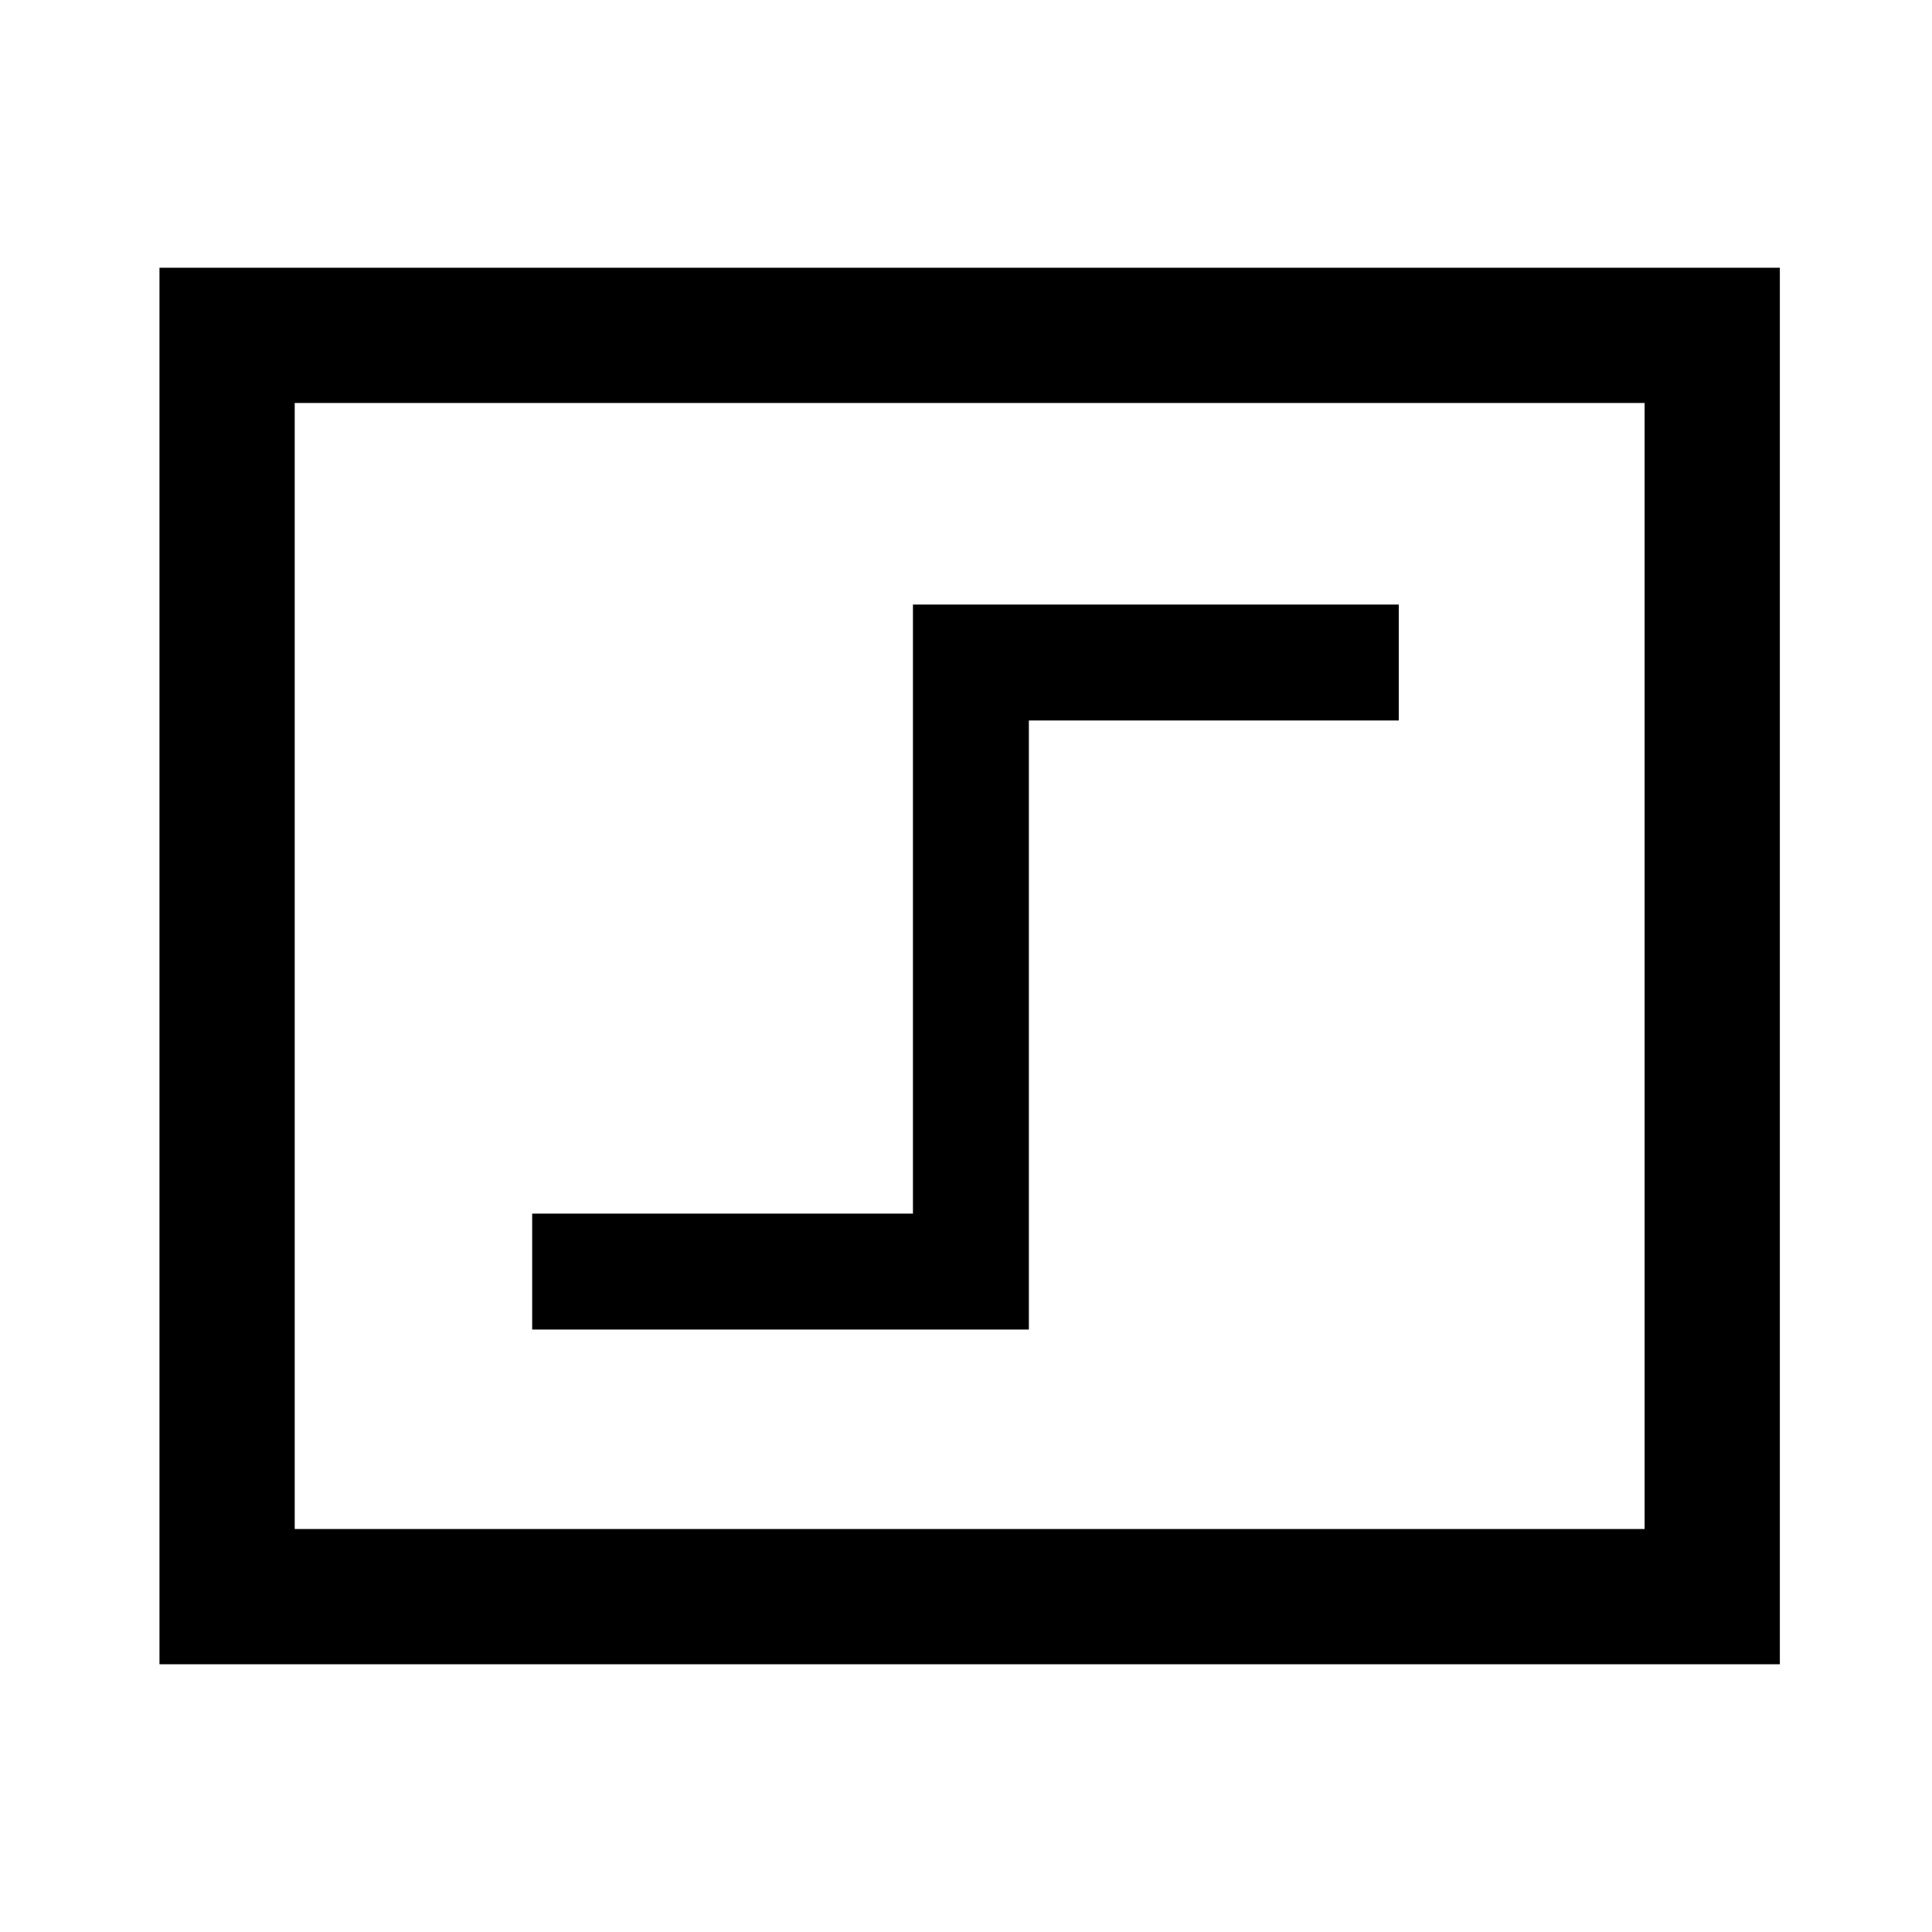
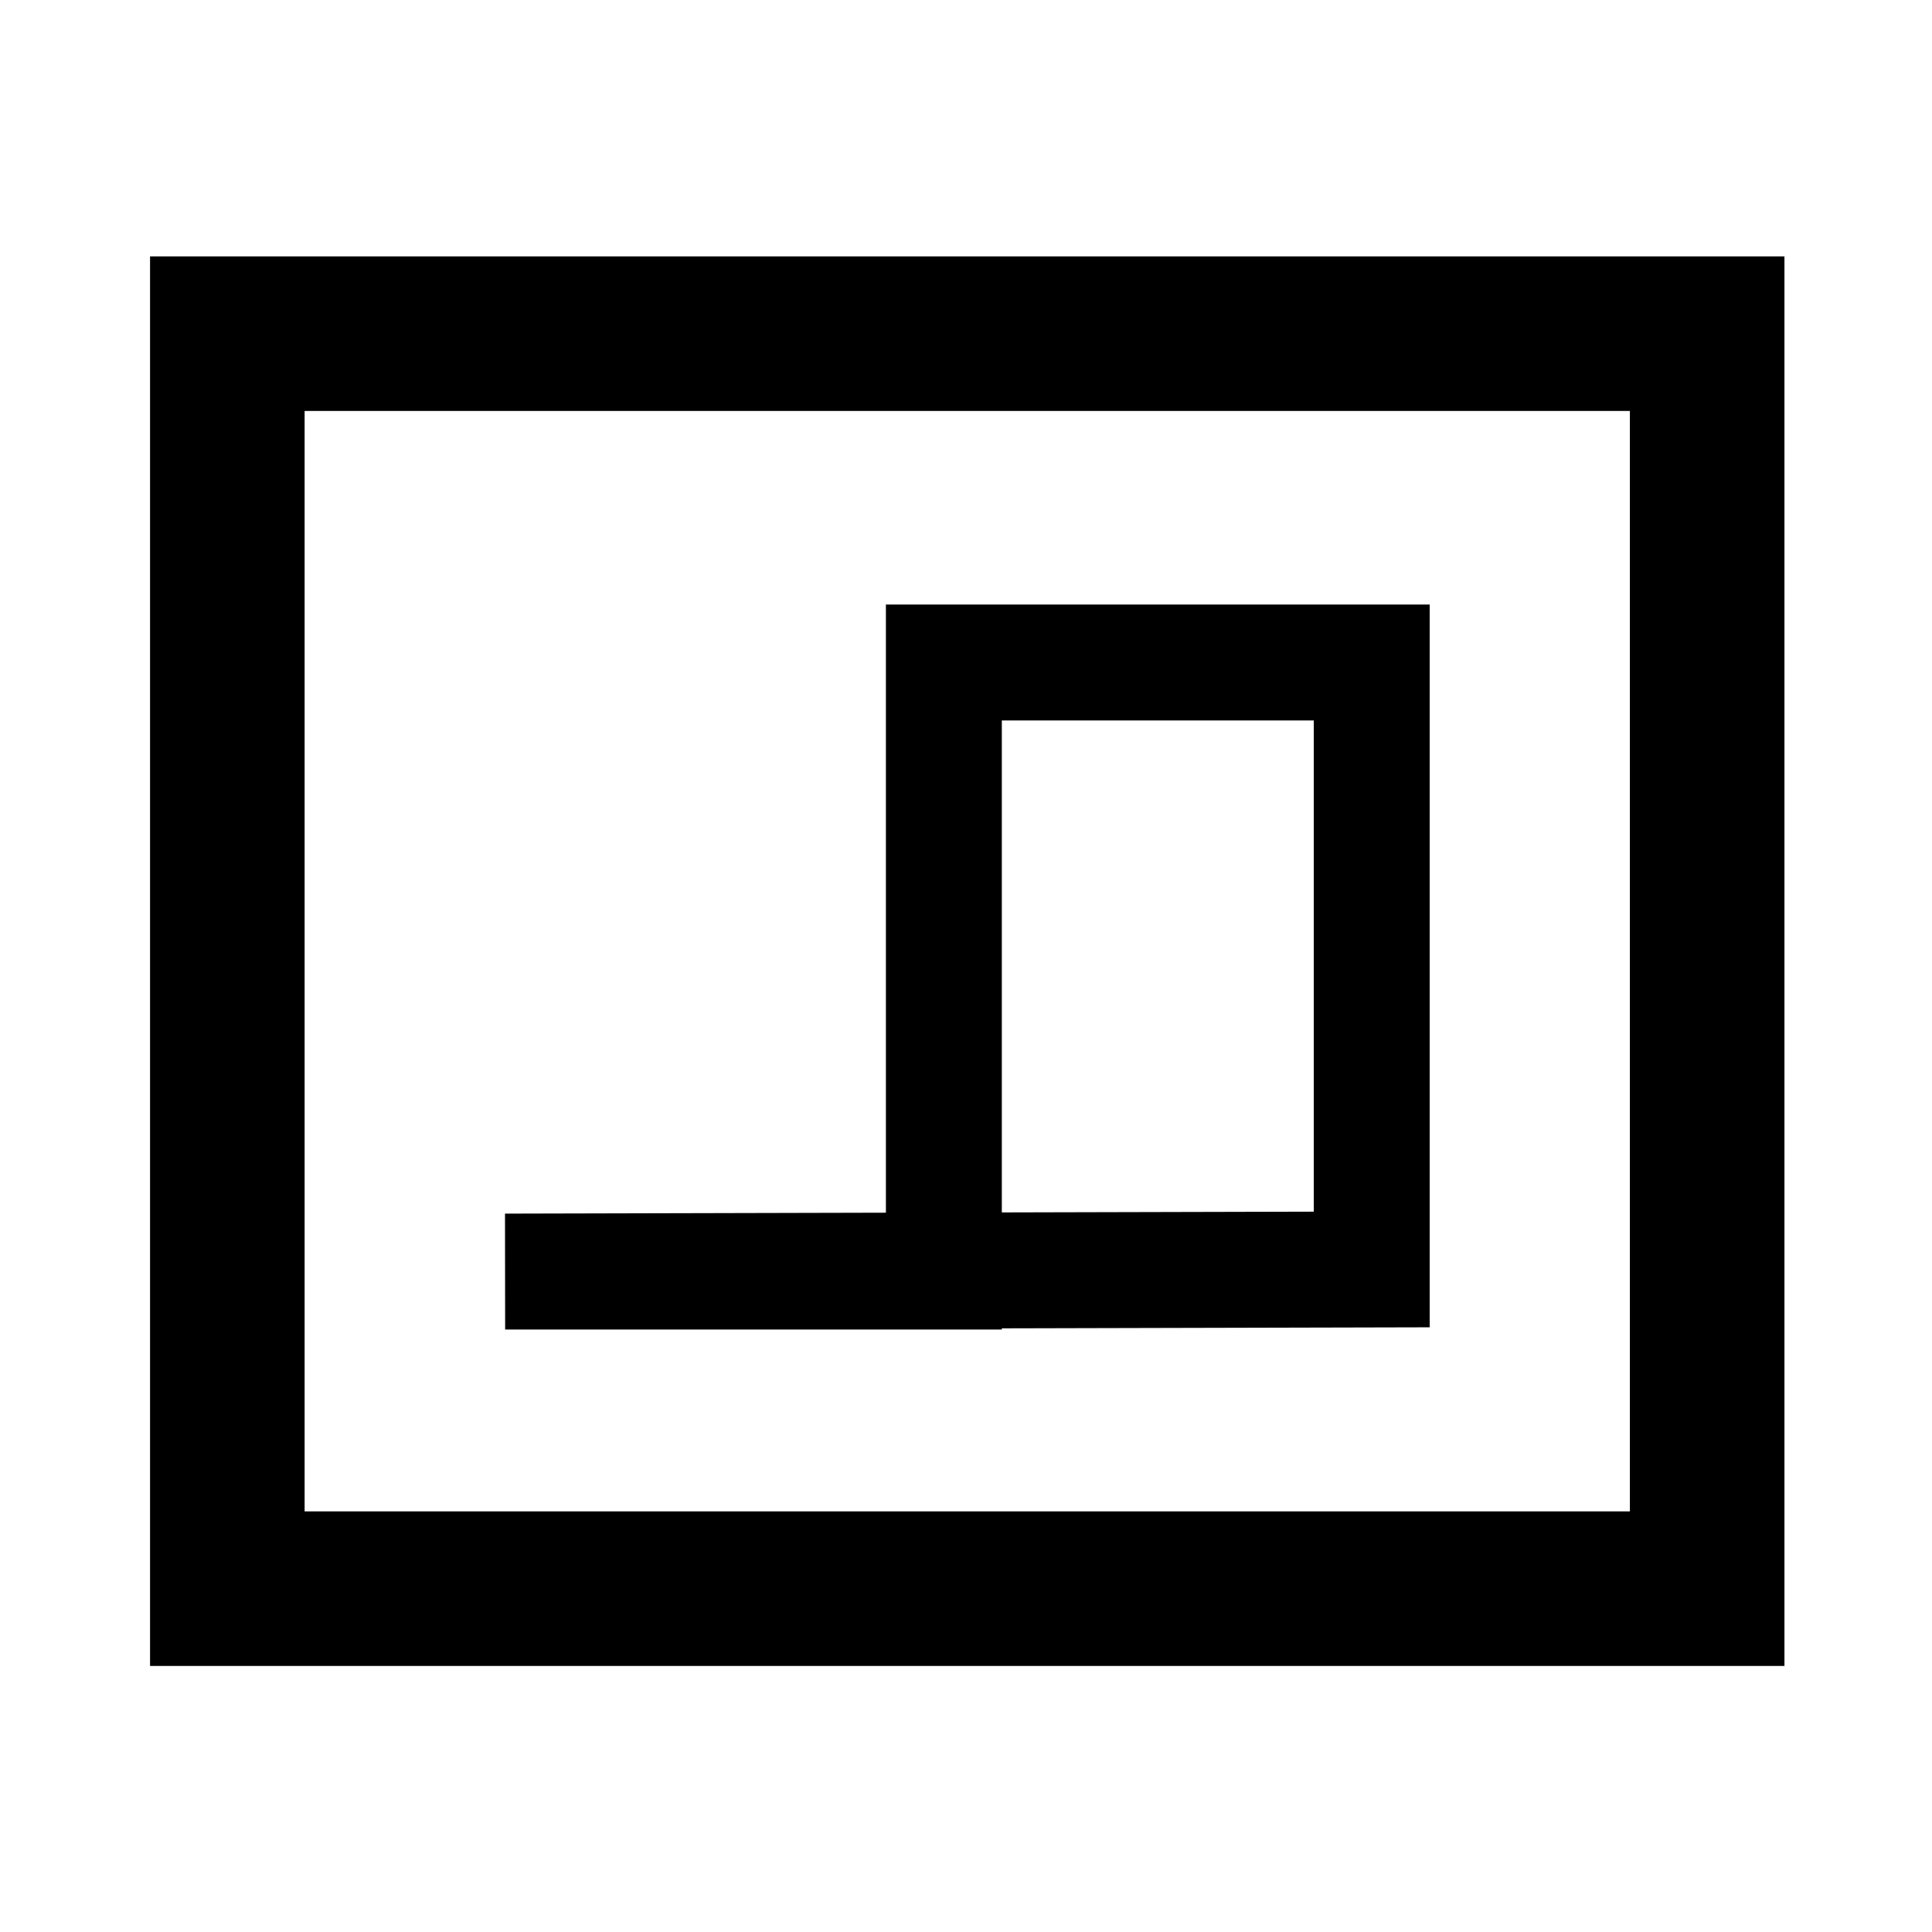
<svg xmlns="http://www.w3.org/2000/svg" width="1000" height="1000" viewBox="0 0 24 24" fill="none" version="1.1" id="svg1">
  <defs id="defs1" />
-   <path style="fill:none;stroke:#000000;stroke-width:1.44;stroke-dasharray:none;stroke-opacity:1" d="M 6.611,15.796 H 12.061 V 8.23 h 5.315" id="path2" />
-   <rect style="fill:none;stroke:#000000;stroke-width:1.68;stroke-dasharray:none;stroke-opacity:1" id="rect2" width="18.449" height="15.668" x="2.821" y="4.166" />
+   <path style="fill:none;stroke:#000000;stroke-width:1.44;stroke-dasharray:none;stroke-opacity:1" d="M 6.275,15.796 H 11.725 V 8.23 h 5.315 v 7.54 z" id="path2" />
+   <path style="fill:none;fill-rule:evenodd;stroke:#000000;stroke-width:1.92" d="M 2.824,4.145 H 21.207 V 19.735 H 2.824 Z" id="path1" />
</svg>
